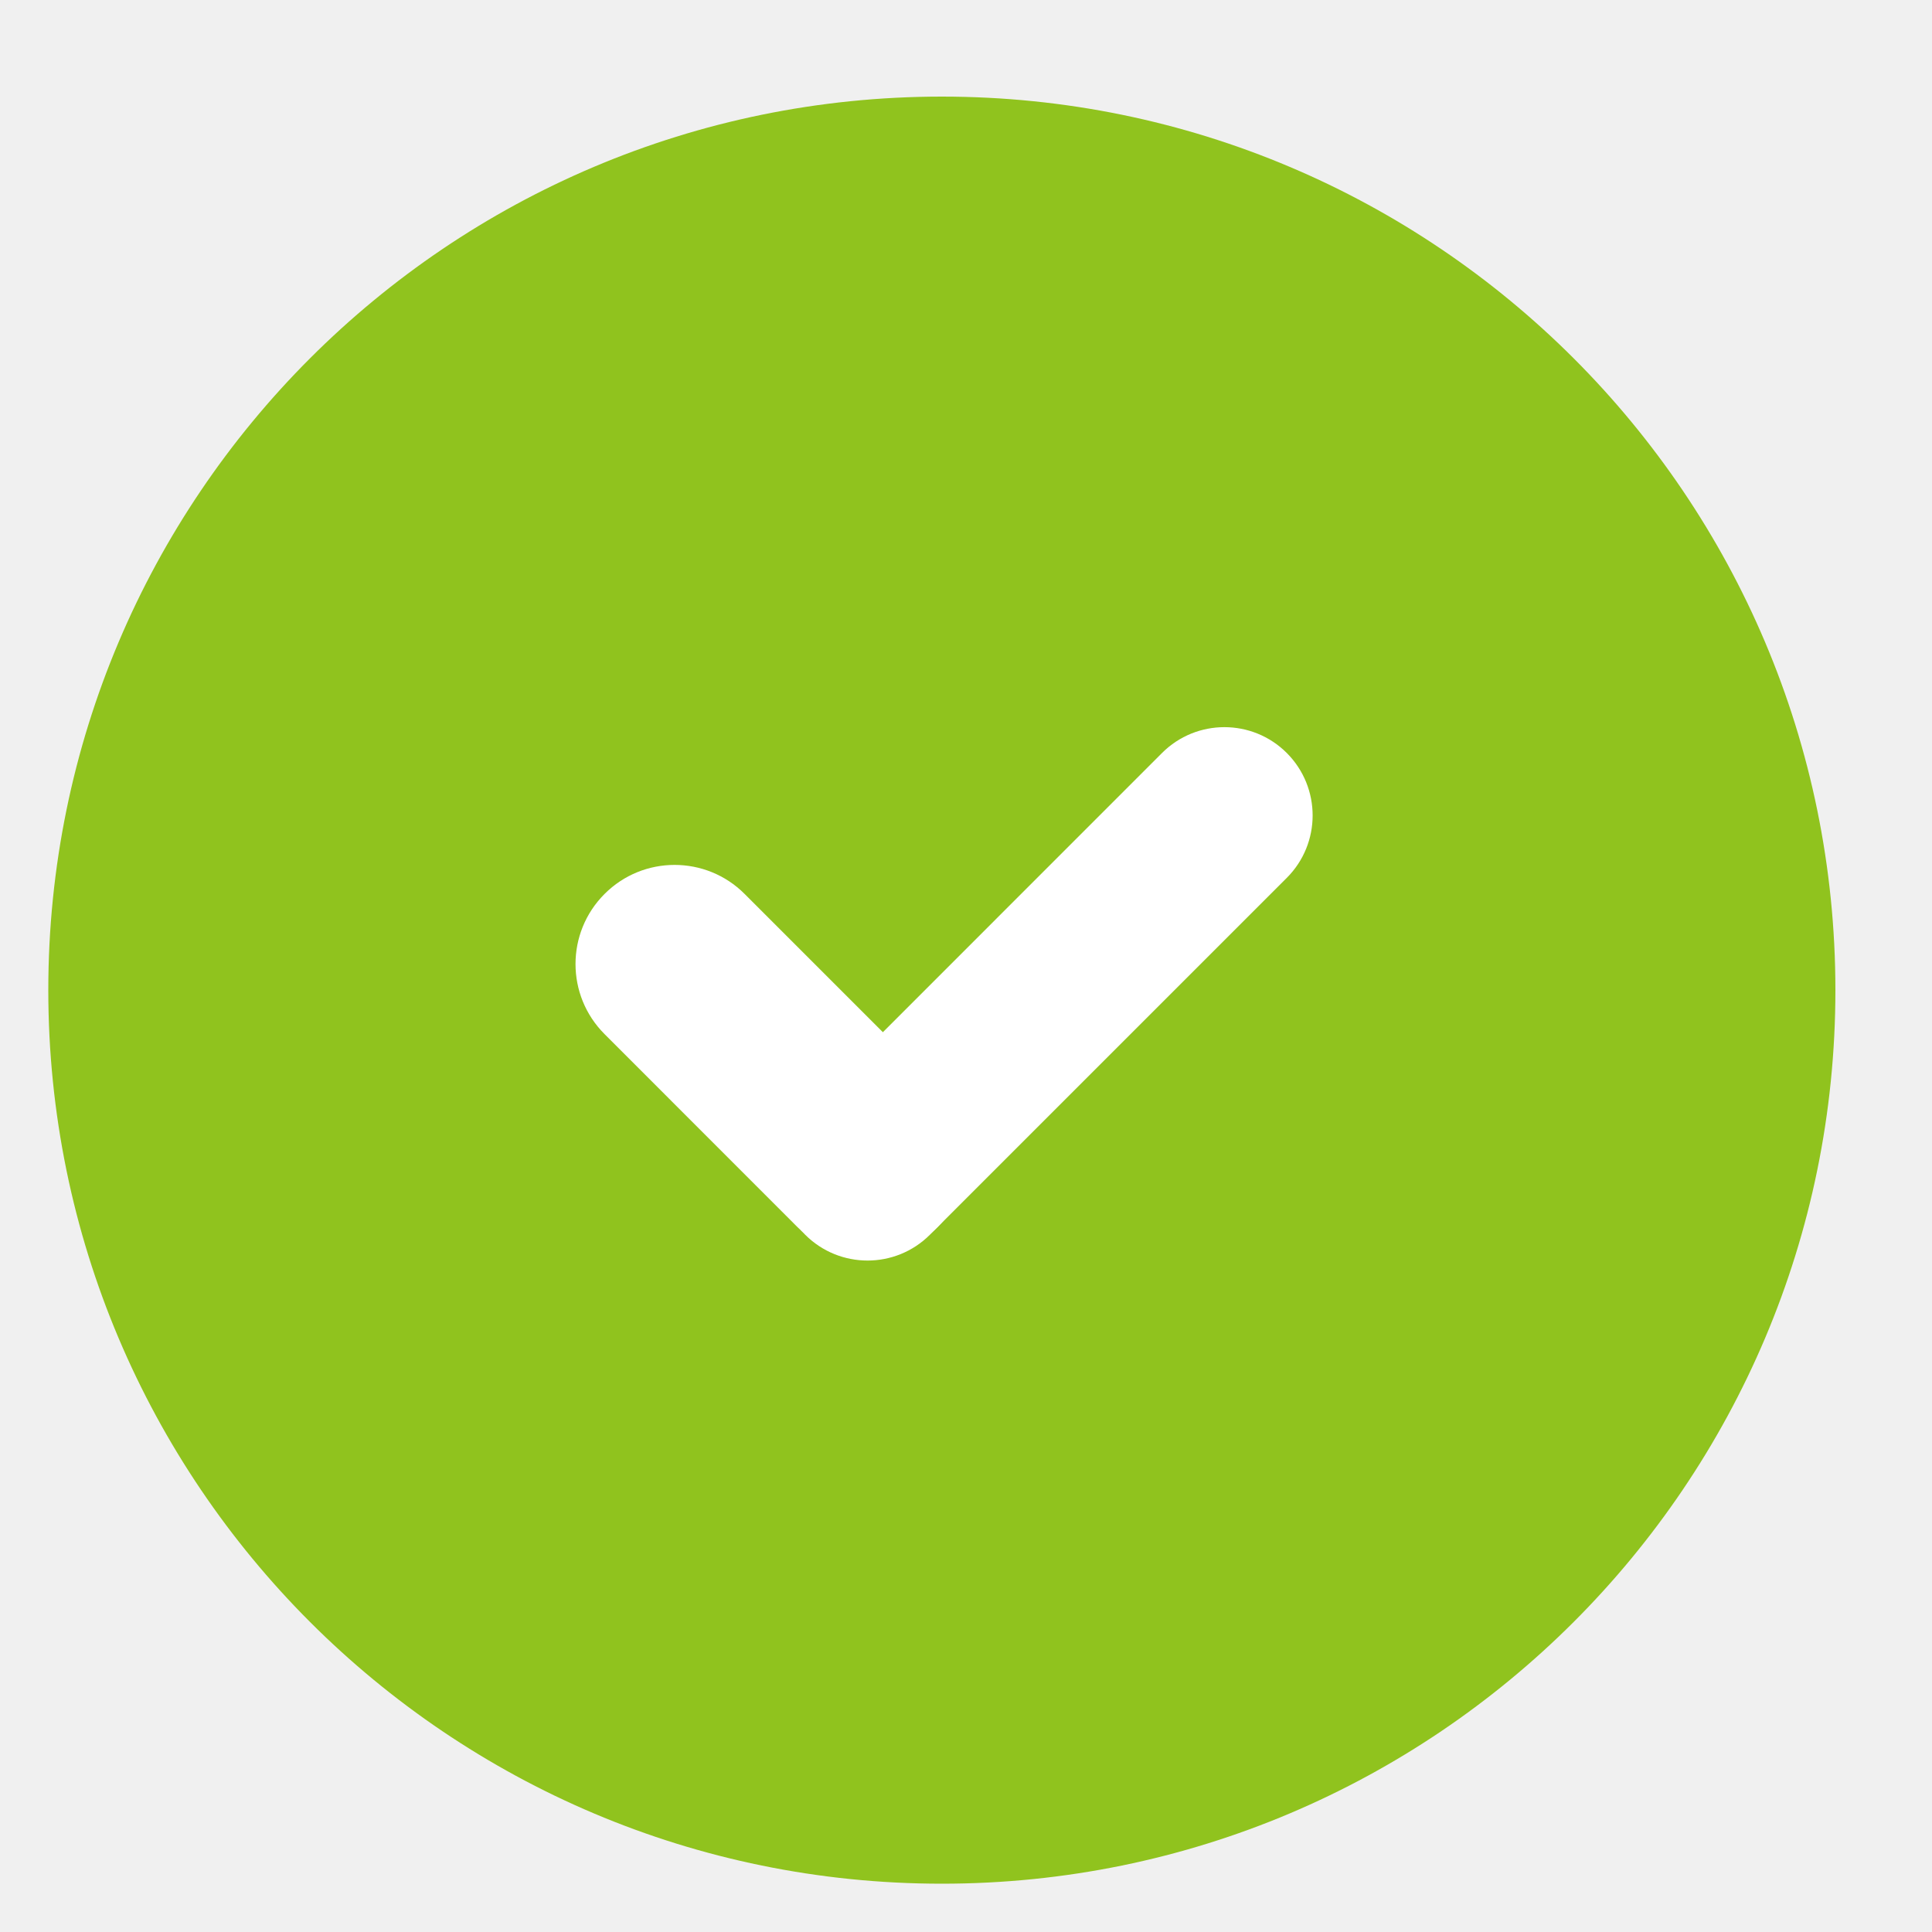
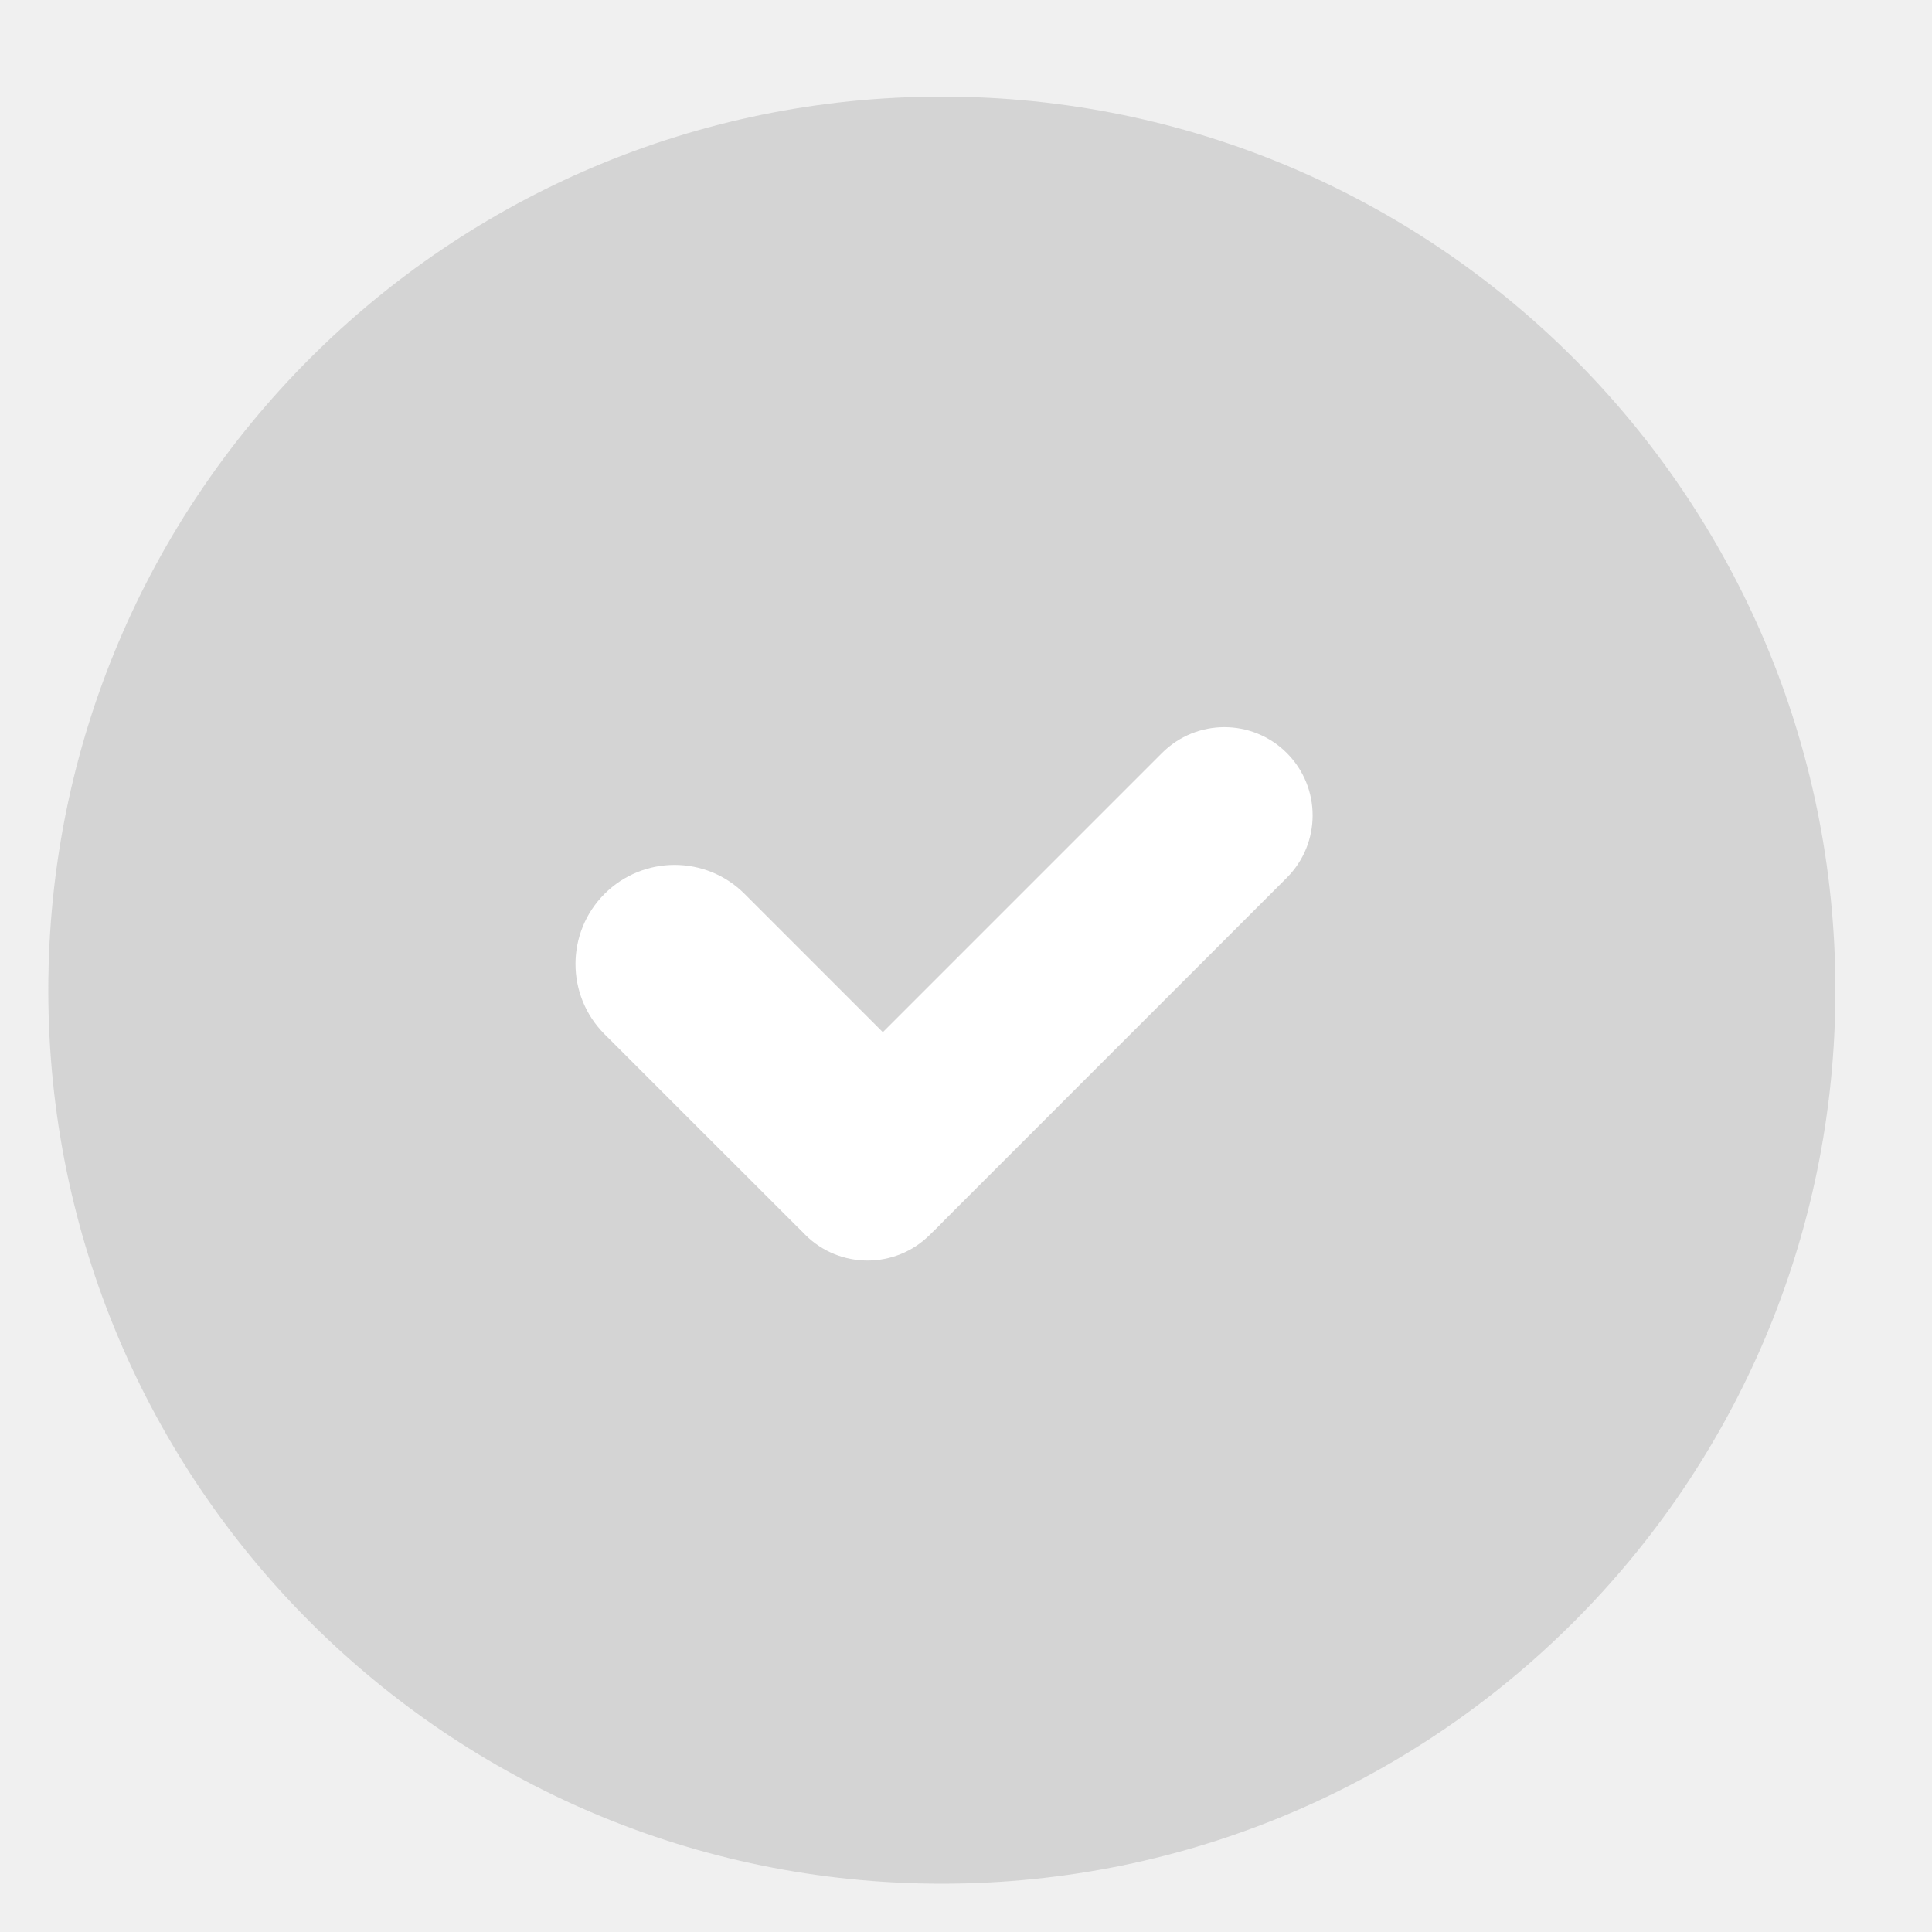
<svg xmlns="http://www.w3.org/2000/svg" width="24" height="24" viewBox="0 0 24 24" fill="none">
-   <g clip-path="url(#clip0_553_16409)">
-     <path d="M11.7 23.4C17.83 23.4 22.8 18.43 22.8 12.3C22.8 6.17 17.83 1.2 11.7 1.2C5.57 1.2 0.6 6.17 0.6 12.3C0.6 18.43 5.57 23.4 11.7 23.4Z" fill="#90C31E" />
-     <path d="M14.435 9.354L10.002 13.788C9.574 14.216 9.574 14.91 10.002 15.338C10.43 15.766 11.124 15.766 11.552 15.338L15.985 10.905C16.413 10.477 16.413 9.783 15.985 9.354C15.557 8.926 14.863 8.926 14.435 9.354Z" fill="white" />
-     <path d="M11.647 13.502L9.25 11.105C8.77 10.624 7.99 10.624 7.51 11.105C7.029 11.586 7.029 12.365 7.51 12.846L9.906 15.243C10.387 15.723 11.167 15.723 11.647 15.243C12.128 14.762 12.128 13.983 11.647 13.502Z" fill="white" />
+   <g clip-path="url(#clip0_778_4867)">
+     <path d="M11.7 23.4C17.831 23.4 22.8 18.43 22.8 12.3C22.8 6.169 17.831 1.2 11.7 1.2C5.57 1.2 0.6 6.169 0.6 12.3C0.6 18.43 5.57 23.4 11.7 23.4Z" fill="#666666" fill-opacity="0.2" />
+     <path d="M14.435 9.354L10.002 13.787C9.574 14.216 9.574 14.909 10.002 15.338C10.43 15.766 11.124 15.766 11.552 15.338L15.985 10.904C16.413 10.476 16.413 9.782 15.985 9.354C15.557 8.926 14.863 8.926 14.435 9.354Z" fill="white" />
+     <path d="M11.647 13.502L9.25 11.105C8.77 10.624 7.99 10.624 7.509 11.105C7.029 11.585 7.029 12.365 7.509 12.846L9.906 15.242C10.387 15.723 11.166 15.723 11.647 15.242C12.128 14.762 12.128 13.982 11.647 13.502Z" fill="white" />
  </g>
  <defs>
-     <clipPath id="clip0_553_16409">
-       <rect width="23" height="23" fill="white" transform="translate(0.599976 0.800049)" />
+     <clipPath id="clip0_778_4867">
+       <rect width="23" height="23" fill="white" transform="translate(0.600098 0.799805)" />
    </clipPath>
  </defs>
</svg>
